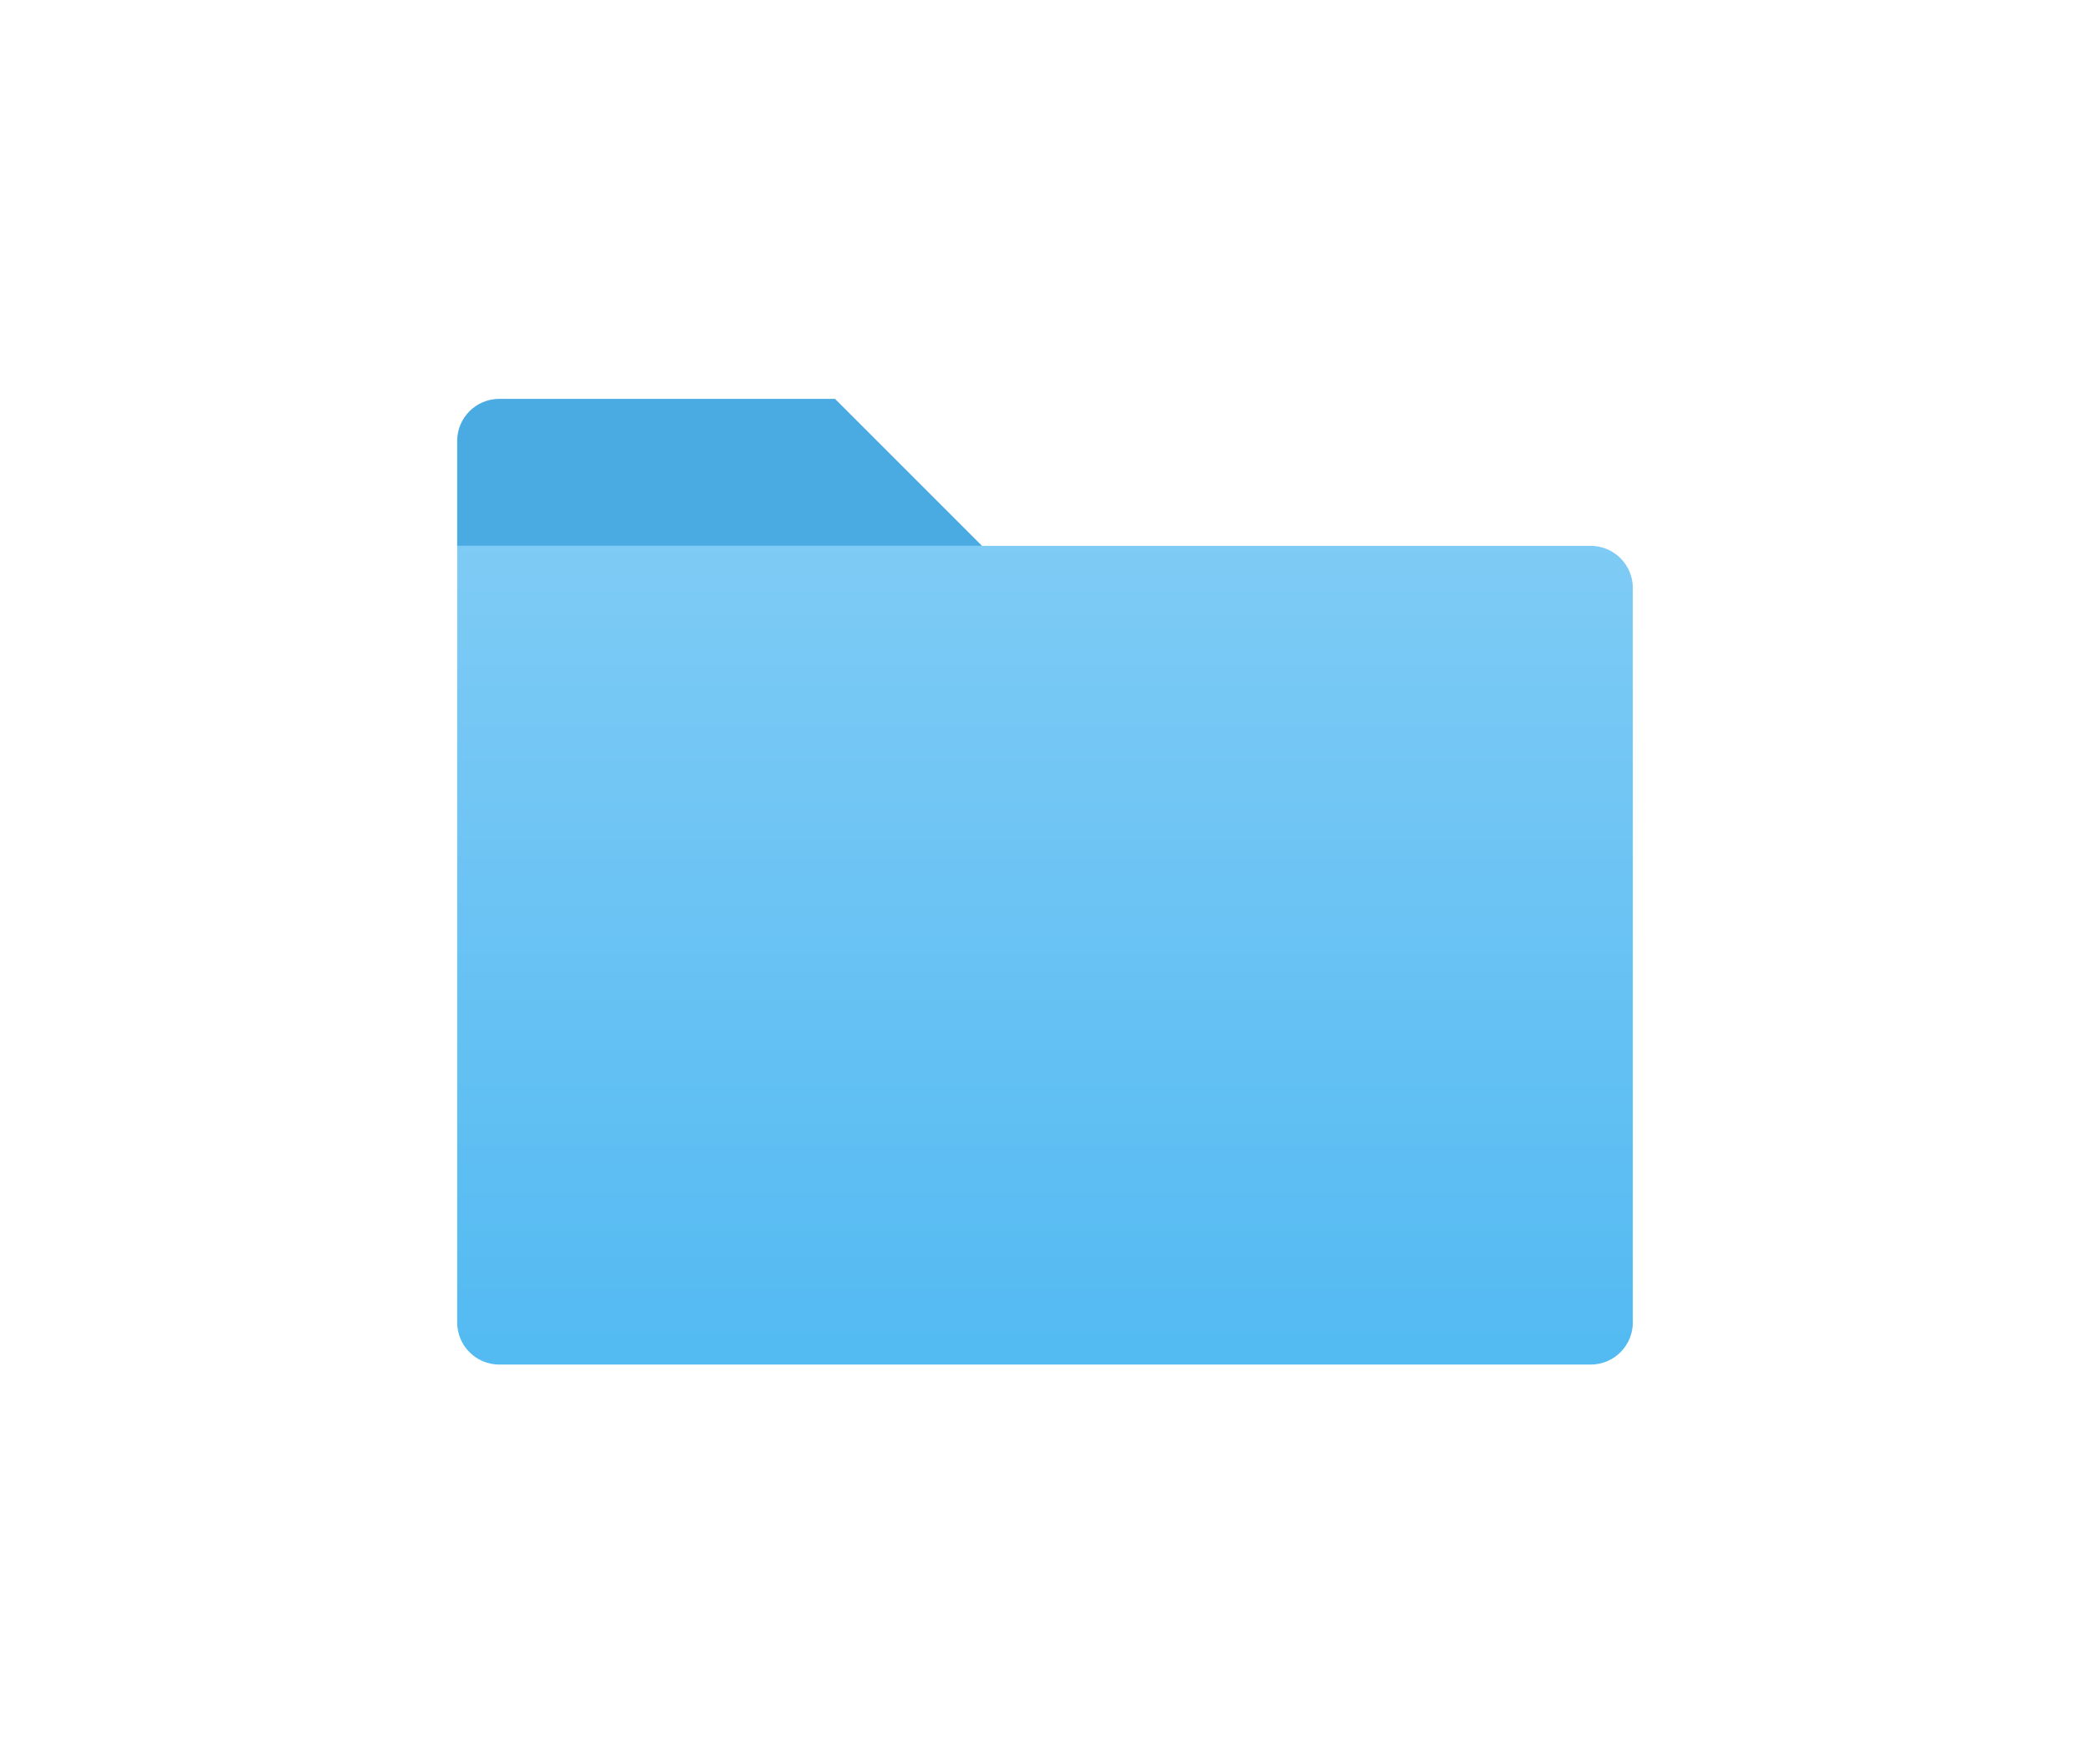
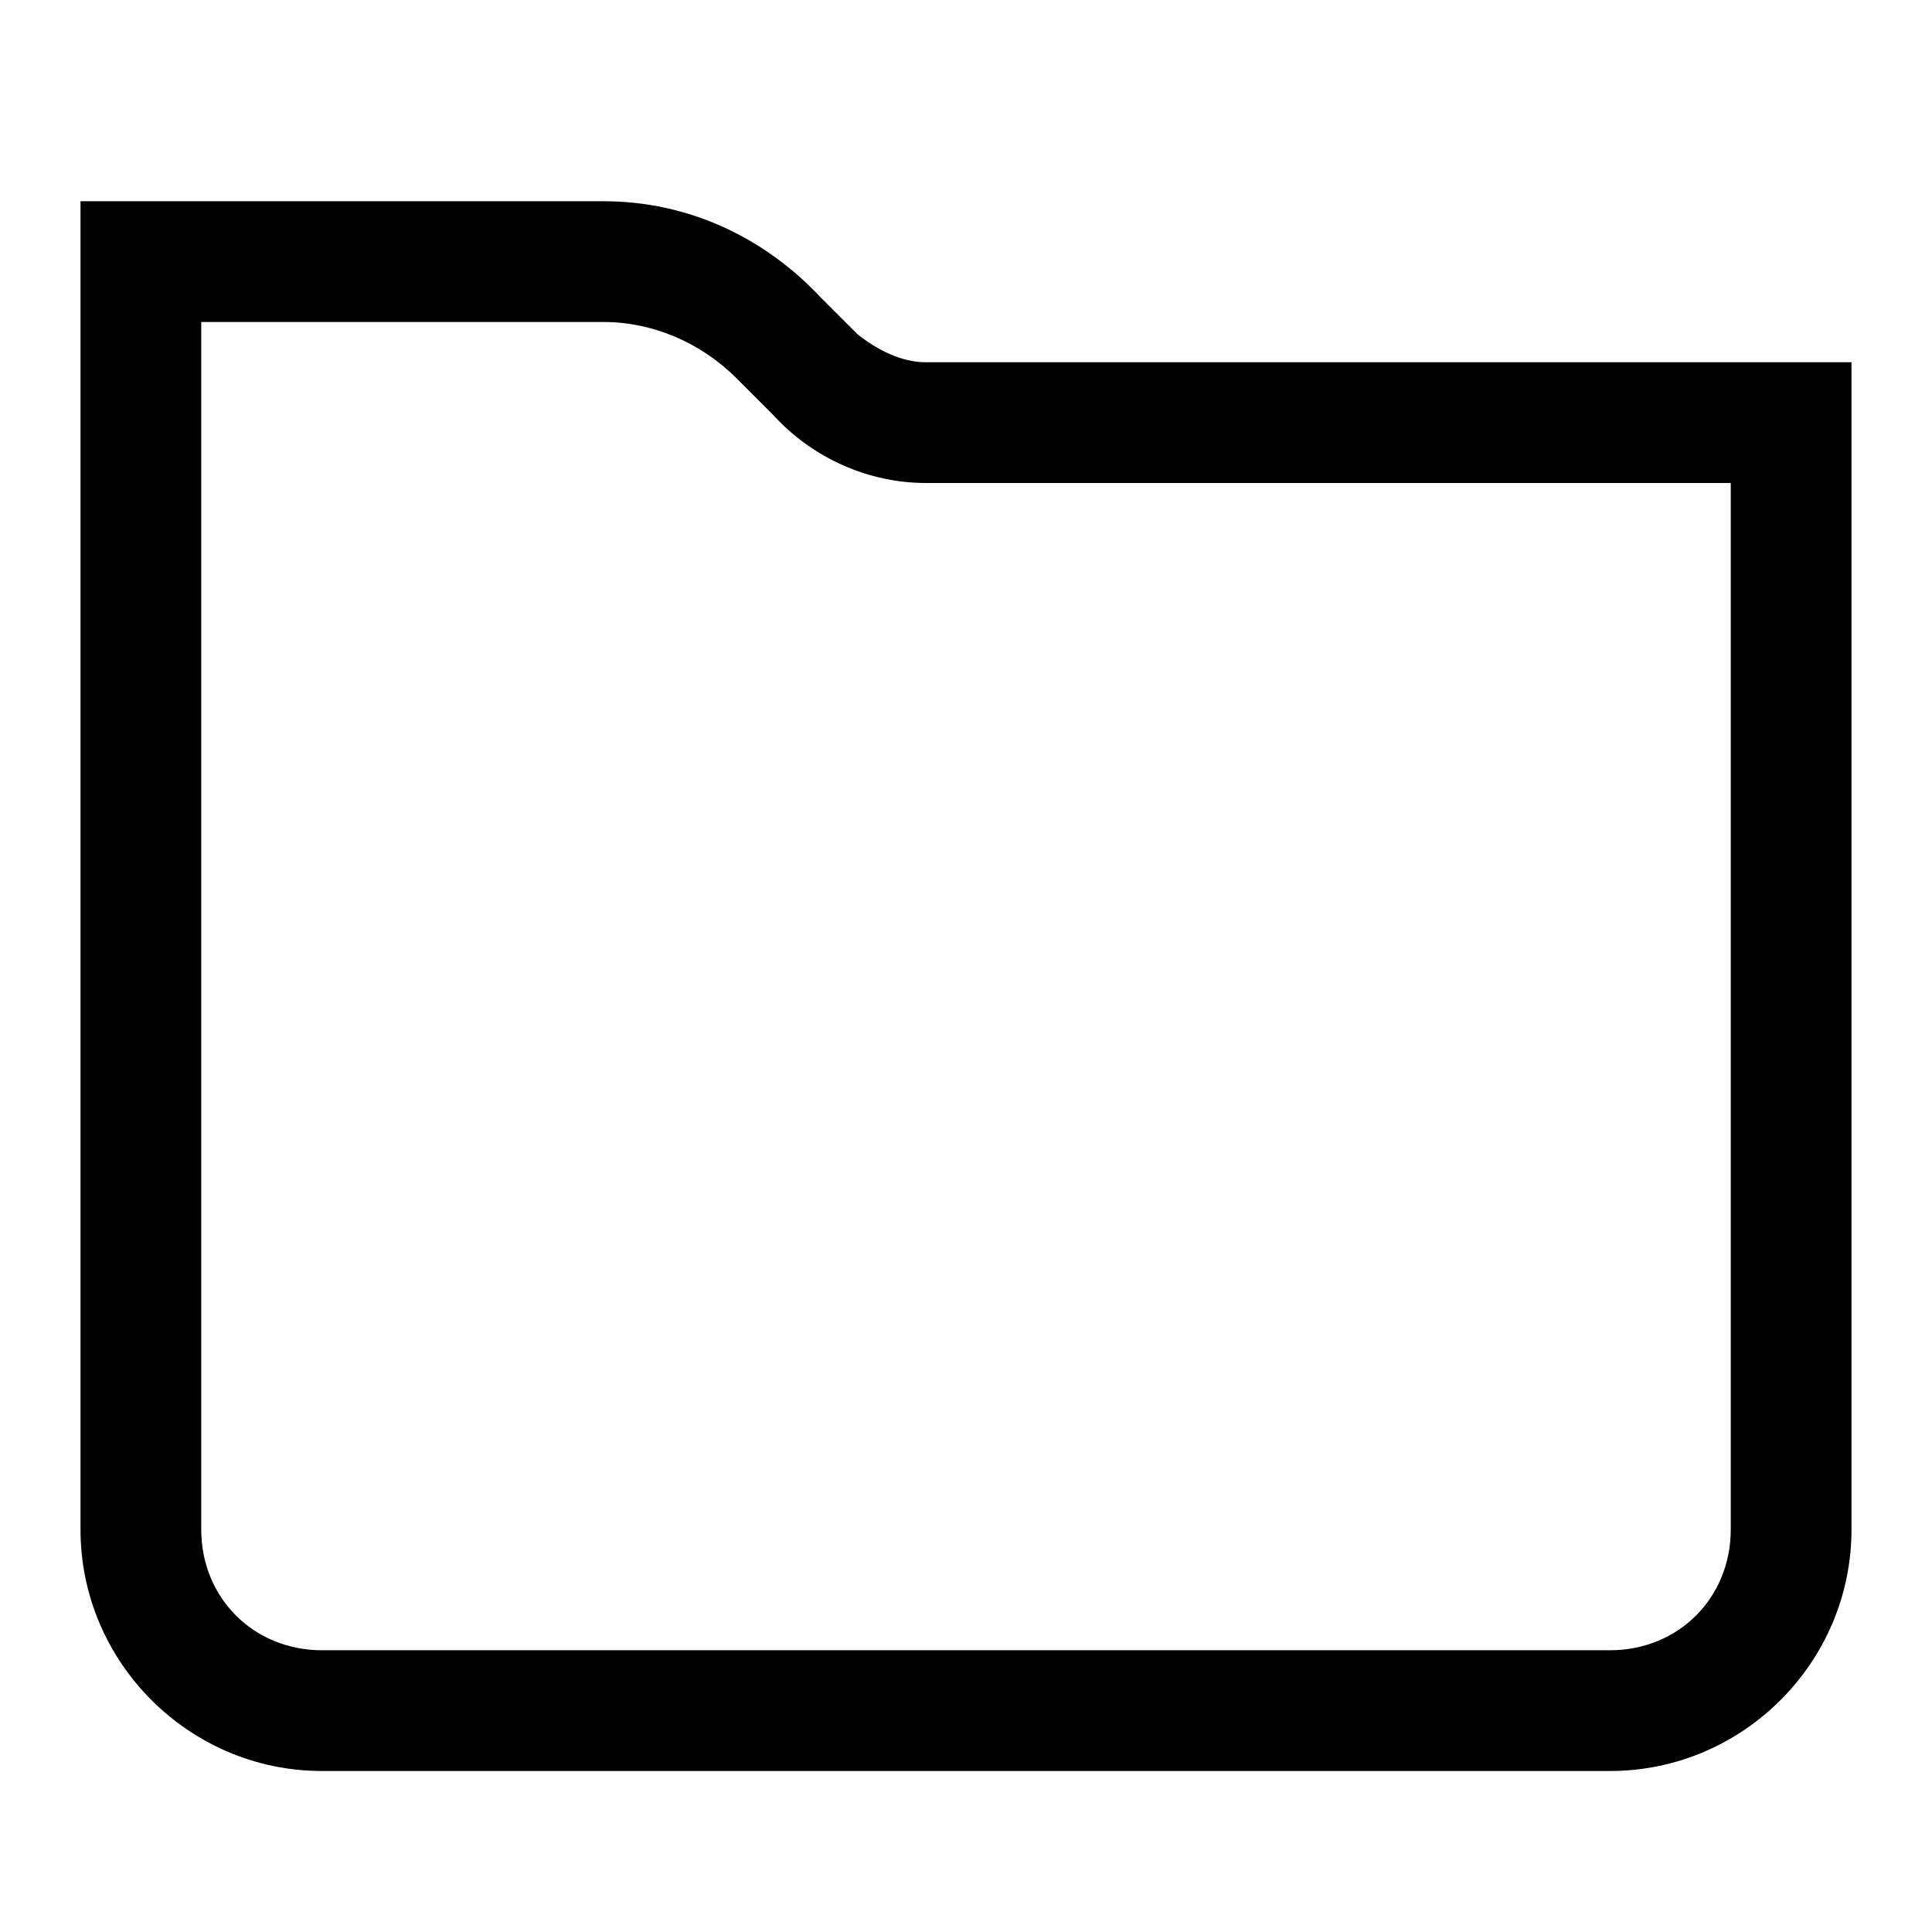
- <svg xmlns="http://www.w3.org/2000/svg" id="Ebene_1" data-name="Ebene 1" viewBox="0 0 128 108">
-   <defs>
-     <style>.cls-1{fill:#53baf2;}.cls-2{fill:#317cb3;isolation:isolate;opacity:0.25;}.cls-3{fill:url(#Unbenannter_Verlauf_12);}</style>
-     <linearGradient id="Unbenannter_Verlauf_12" x1="-134.95" y1="-139.18" x2="-134.95" y2="-189.21" gradientTransform="translate(198.95 222.55)" gradientUnits="userSpaceOnUse">
-       <stop offset="0" stop-color="#53baf2" />
-       <stop offset="1" stop-color="#7ecbf5" />
-     </linearGradient>
-   </defs>
-   <g id="Icons">
-     <path class="cls-1" d="M51.14,24.43H30.57A2.58,2.58,0,0,0,28,27v6.43H60.14Z" />
-     <path class="cls-2" d="M51.14,24.43H30.57A2.58,2.58,0,0,0,28,27v6.43H60.14Z" />
-     <path class="cls-3" d="M97.43,33.43H28V81a2.58,2.58,0,0,0,2.57,2.57H97.43A2.58,2.58,0,0,0,100,81V36A2.58,2.58,0,0,0,97.43,33.43Z" />
+ <svg xmlns="http://www.w3.org/2000/svg" width="24px" height="24px" viewBox="0 0 24 24" version="1.1">
+   <g id="icon/content/folder/default" stroke="none" stroke-width="1" fill="none" fill-rule="evenodd">
+     <path d="M7.5,2.5 C8.55,2.5 9.5,2.95 10.2,3.7 L10.2,3.7 L10.65,4.15 C10.9,4.35 11.2,4.5 11.5,4.5 L11.5,4.5 L23,4.5 L23,19 C23,20.65 21.65,22 20,22 L20,22 L4,22 C2.35,22 1,20.65 1,19 L1,19 L1,2.5 Z M7.5,4 L2.5,4 L2.5,19 C2.5,19.85 3.15,20.5 4,20.5 L4,20.5 L20,20.5 C20.85,20.5 21.5,19.85 21.5,19 L21.5,19 L21.5,6 L11.5,6 C10.8,6 10.1,5.7 9.6,5.15 L9.6,5.15 L9.15,4.7 C8.7,4.25 8.1,4 7.5,4 L7.5,4 Z" id="Icon" fill="#000000" fill-rule="nonzero" />
  </g>
</svg>
